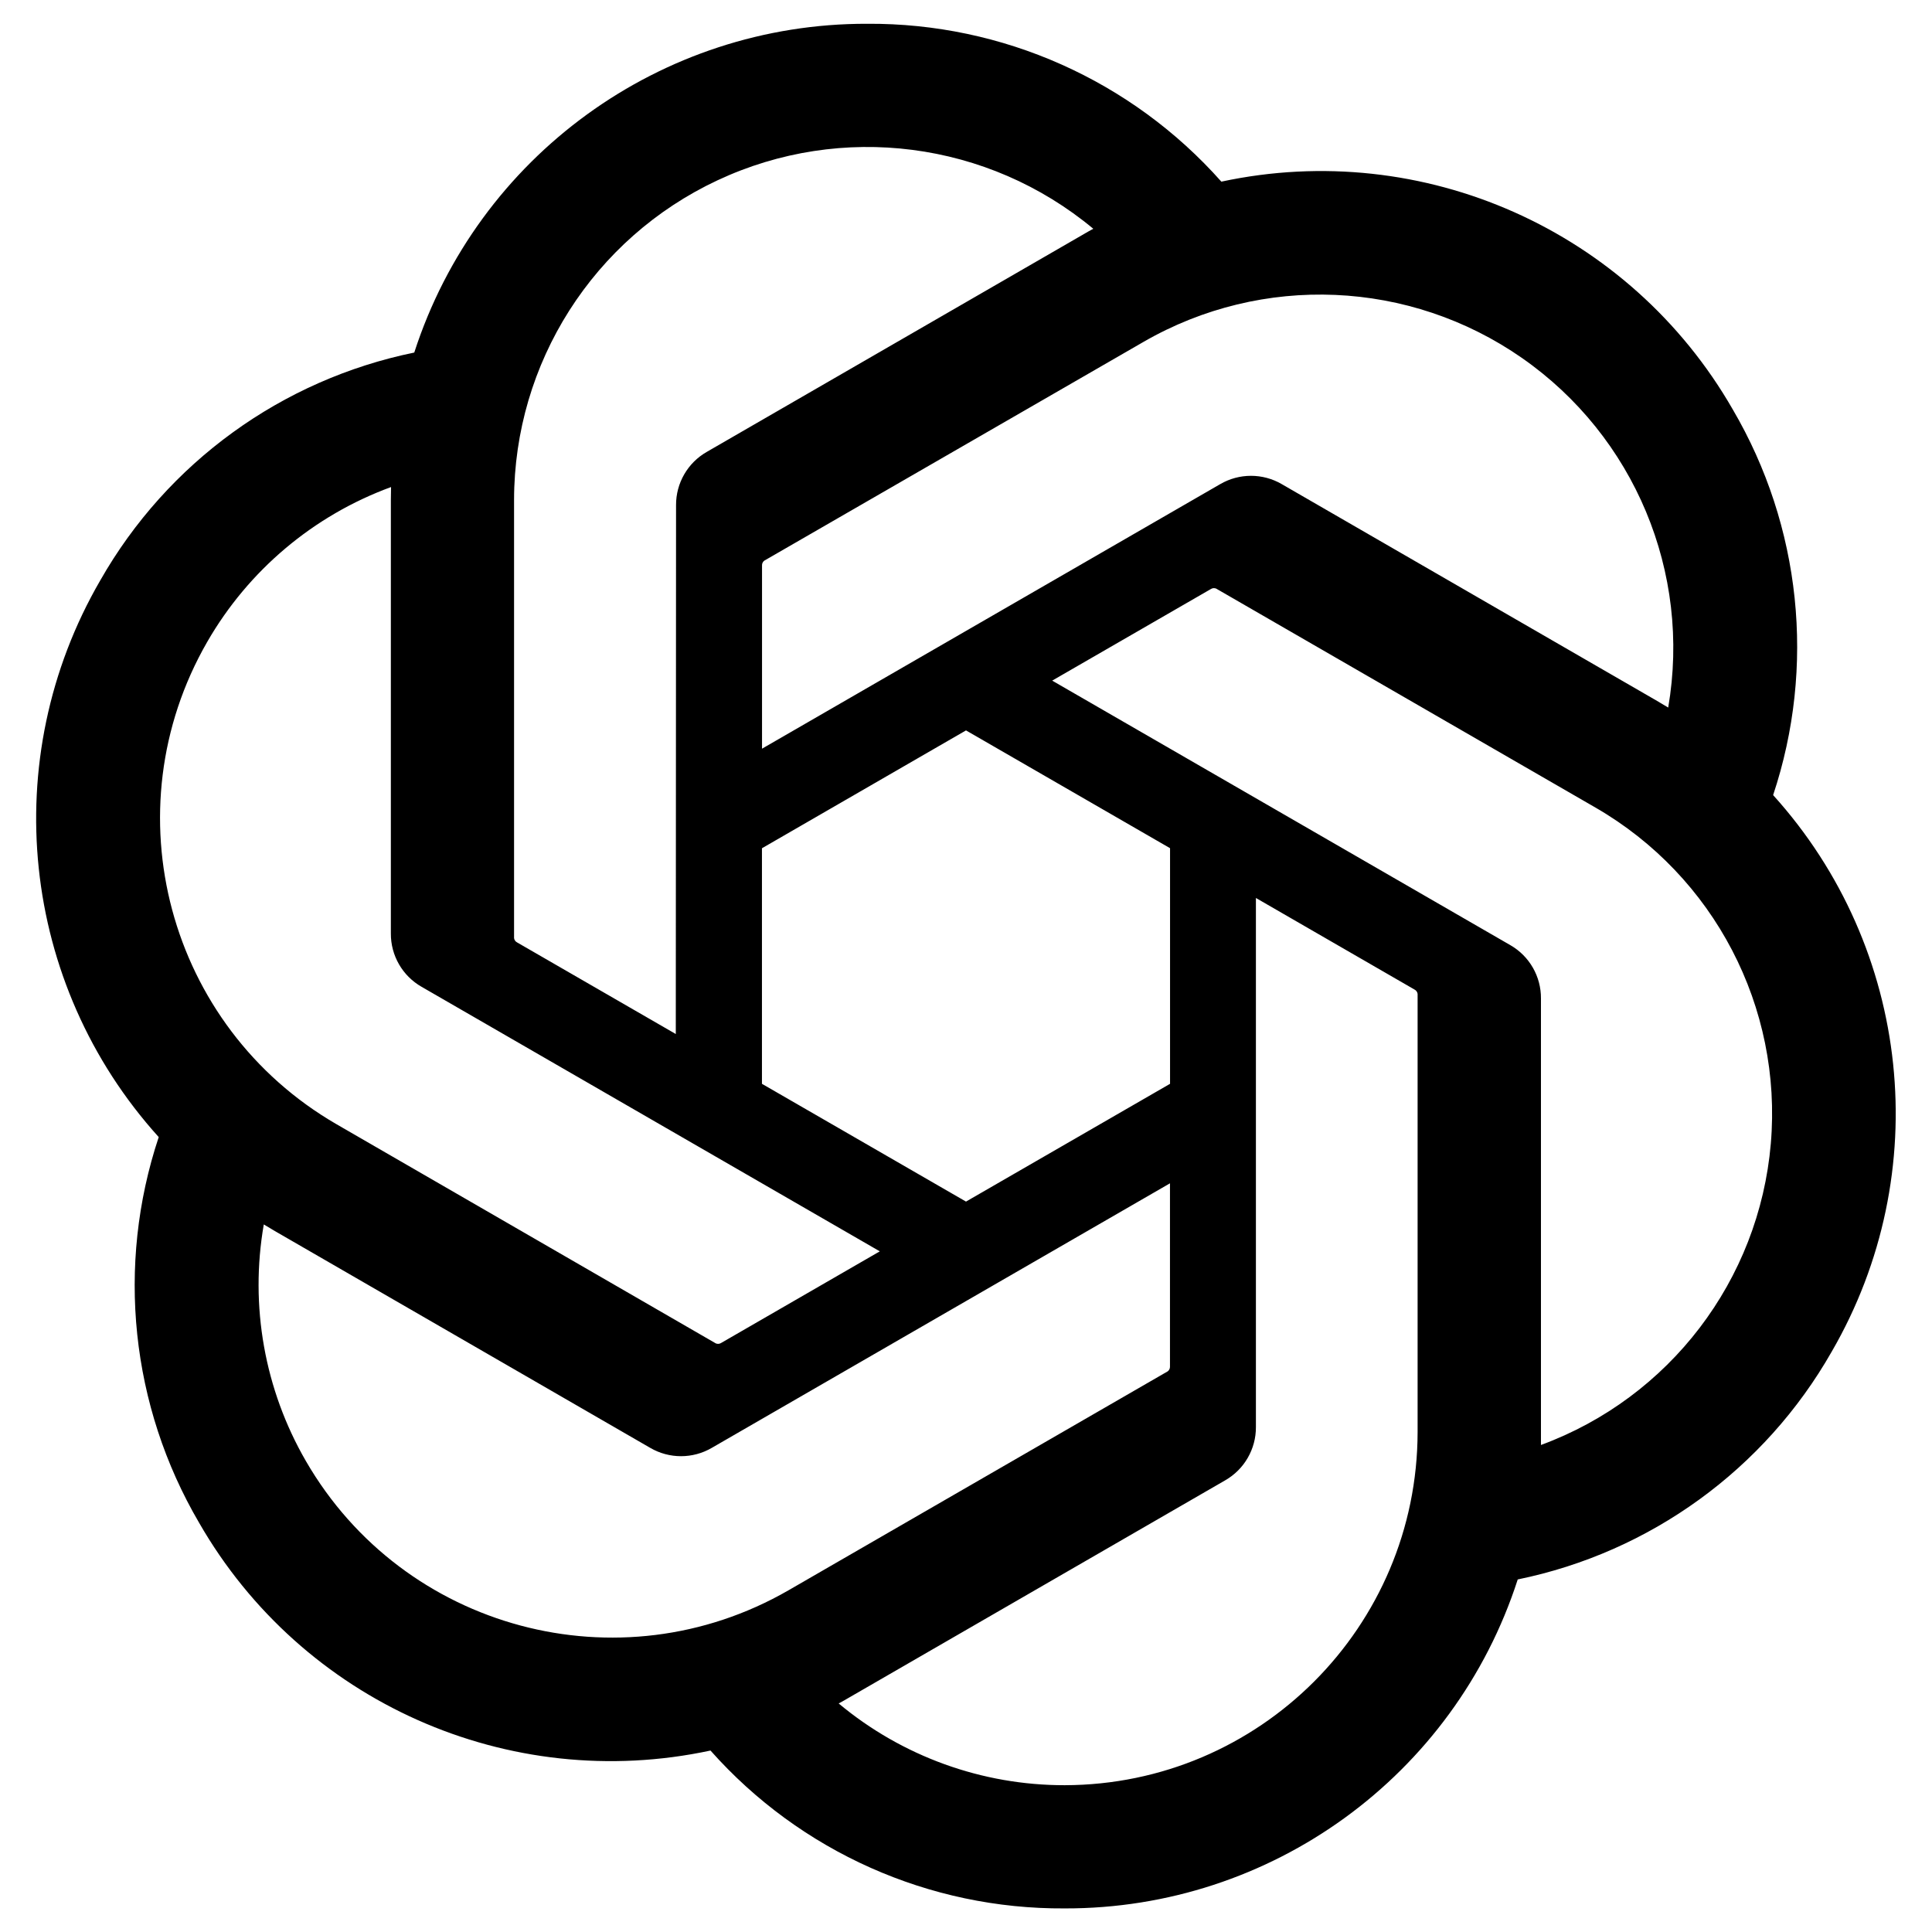
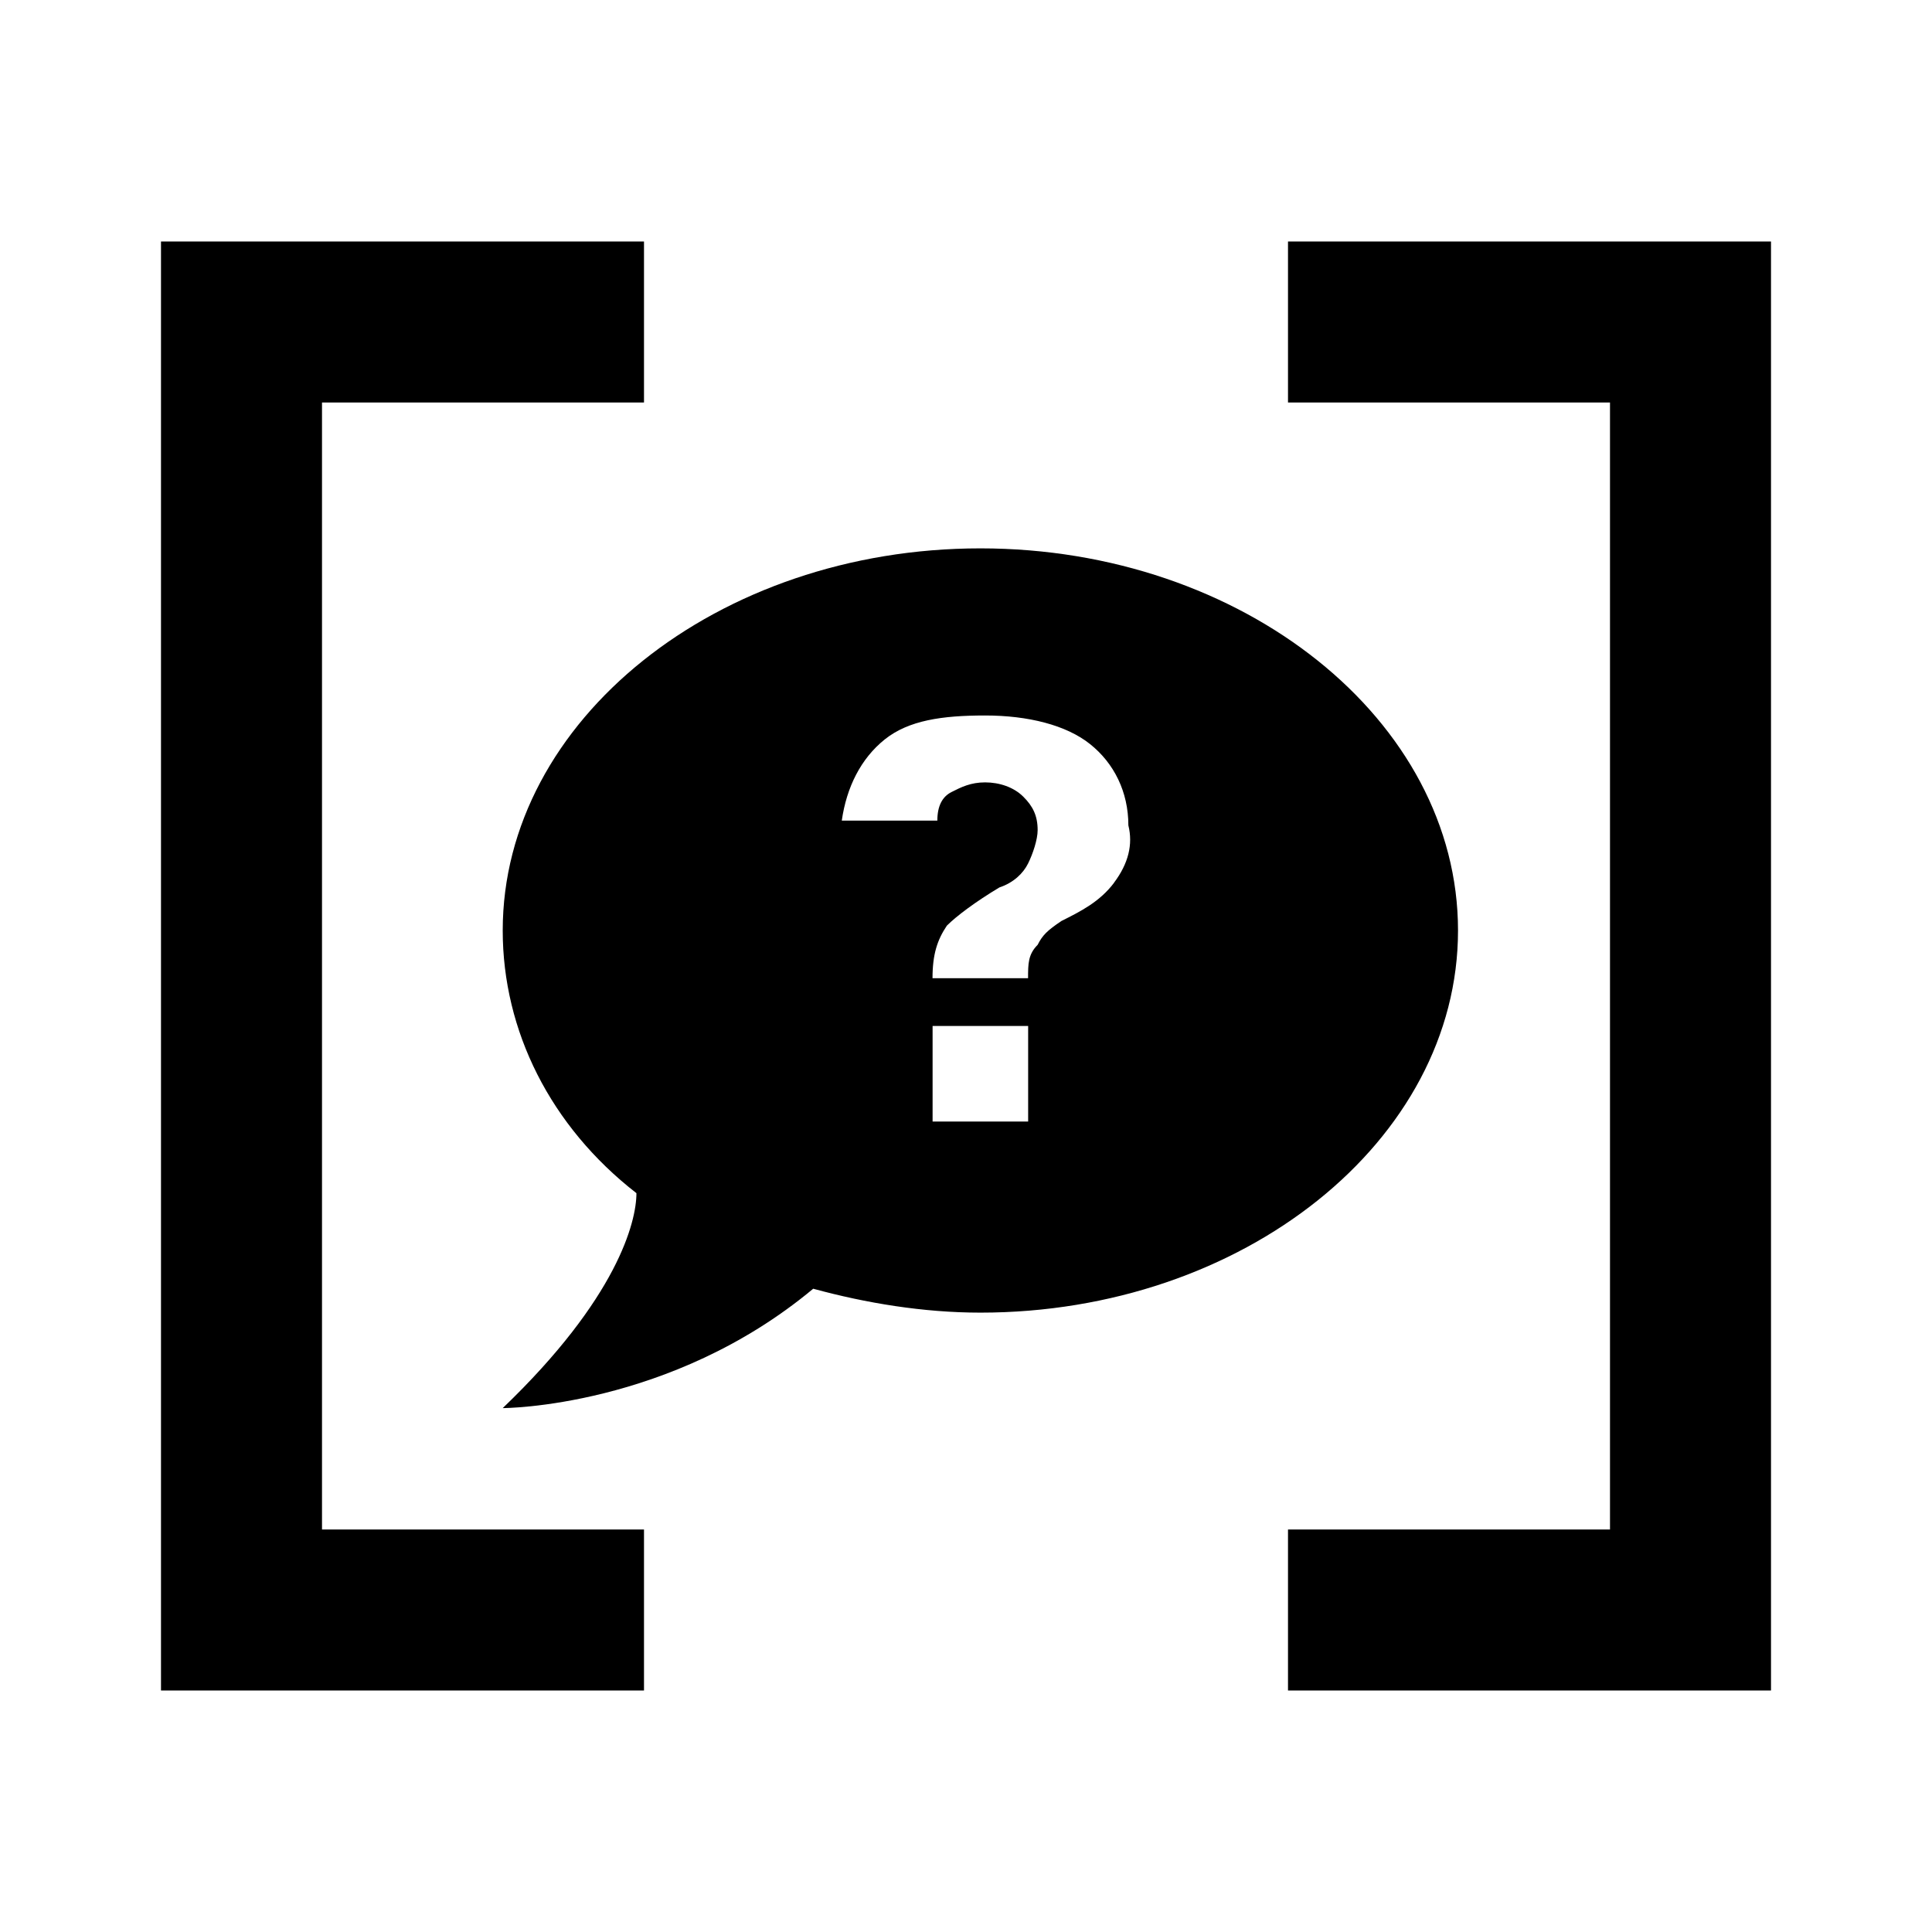
- <svg xmlns="http://www.w3.org/2000/svg" viewBox="140 140 520 520" fill="#000">
-   <path d="m617.24 354a126.36 126.36 0 0 0 -10.86-103.79 127.8 127.8 0 0 0 -137.65-61.32 126.36 126.36 0 0 0 -95.31-42.49 127.81 127.81 0 0 0 -121.92 88.49 126.4 126.4 0 0 0 -84.5 61.3 127.82 127.82 0 0 0 15.72 149.86 126.36 126.36 0 0 0 10.86 103.79 127.81 127.81 0 0 0 137.65 61.32 126.36 126.36 0 0 0 95.31 42.49 127.81 127.81 0 0 0 121.96-88.54 126.4 126.4 0 0 0 84.5-61.3 127.82 127.82 0 0 0 -15.76-149.81zm-190.66 266.49a94.79 94.79 0 0 1 -60.85-22c.77-.42 2.12-1.16 3-1.7l101-58.34a16.42 16.42 0 0 0 8.3-14.37v-142.39l42.69 24.65a1.52 1.52 0 0 1 .83 1.17v117.92a95.18 95.18 0 0 1 -94.97 95.06zm-204.24-87.23a94.74 94.74 0 0 1 -11.34-63.7c.75.45 2.06 1.25 3 1.79l101 58.34a16.44 16.44 0 0 0 16.59 0l123.31-71.2v49.3a1.53 1.53 0 0 1 -.61 1.31l-102.1 58.95a95.16 95.16 0 0 1 -129.85-34.79zm-26.57-220.49a94.71 94.71 0 0 1 49.48-41.68c0 .87-.05 2.41-.05 3.48v116.68a16.41 16.41 0 0 0 8.29 14.36l123.31 71.19-42.69 24.65a1.53 1.53 0 0 1 -1.44.13l-102.11-59a95.16 95.16 0 0 1 -34.79-129.81zm350.74 81.62-123.31-71.2 42.69-24.64a1.53 1.53 0 0 1 1.44-.13l102.11 58.95a95.08 95.08 0 0 1 -14.69 171.55c0-.88 0-2.42 0-3.49v-116.68a16.4 16.4 0 0 0 -8.24-14.36zm42.49-63.95c-.75-.46-2.06-1.25-3-1.79l-101-58.34a16.46 16.46 0 0 0 -16.59 0l-123.31 71.2v-49.3a1.53 1.53 0 0 1 .61-1.31l102.1-58.9a95.07 95.07 0 0 1 141.19 98.44zm-267.11 87.87-42.7-24.65a1.52 1.52 0 0 1 -.83-1.17v-117.92a95.07 95.07 0 0 1 155.9-73c-.77.42-2.11 1.16-3 1.7l-101 58.34a16.41 16.41 0 0 0 -8.3 14.36zm23.19-50 54.92-31.72 54.92 31.7v63.42l-54.92 31.7-54.92-31.7z" />
+ <svg xmlns="http://www.w3.org/2000/svg" viewBox="0 0 24 24" version="1.1" id="svg1">
+   <defs id="defs1" />
+   <path d="M 2,3 H 8 V 5 H 4 v 14 h 4 v 2 H 2 V 3 m 20,0 v 18 h -6 v -2 h 4 V 5 H 16 V 3 Z" id="path1" />
+   <path d="m 12.178,6.812 c -3.263,0 -5.933,2.136 -5.933,4.747 0,1.246 0.593,2.433 1.661,3.263 0,0.356 -0.237,1.305 -1.661,2.67 0,0 2.077,0 3.857,-1.483 0.653,0.178 1.365,0.297 2.077,0.297 3.263,0 5.933,-2.136 5.933,-4.747 0,-2.611 -2.67,-4.747 -5.933,-4.747 m 0.593,7.12 h -1.187 v -1.187 h 1.187 v 1.187 m 1.068,-2.967 c -0.178,0.237 -0.415,0.356 -0.653,0.475 -0.178,0.119 -0.237,0.178 -0.297,0.297 -0.119,0.119 -0.119,0.237 -0.119,0.415 h -1.187 c 0,-0.297 0.059,-0.475 0.178,-0.653 0.119,-0.119 0.356,-0.297 0.653,-0.475 0.178,-0.059 0.297,-0.178 0.356,-0.297 0.059,-0.119 0.119,-0.297 0.119,-0.415 0,-0.178 -0.059,-0.297 -0.178,-0.415 -0.119,-0.119 -0.297,-0.178 -0.475,-0.178 -0.178,0 -0.297,0.059 -0.415,0.119 -0.119,0.059 -0.178,0.178 -0.178,0.356 h -1.187 c 0.059,-0.415 0.237,-0.771 0.534,-1.009 0.297,-0.237 0.712,-0.297 1.246,-0.297 0.534,0 1.009,0.119 1.305,0.356 0.297,0.237 0.475,0.593 0.475,1.009 0.059,0.237 0,0.475 -0.178,0.712 z" id="path1-5" style="stroke-width:0.593" />
</svg>
